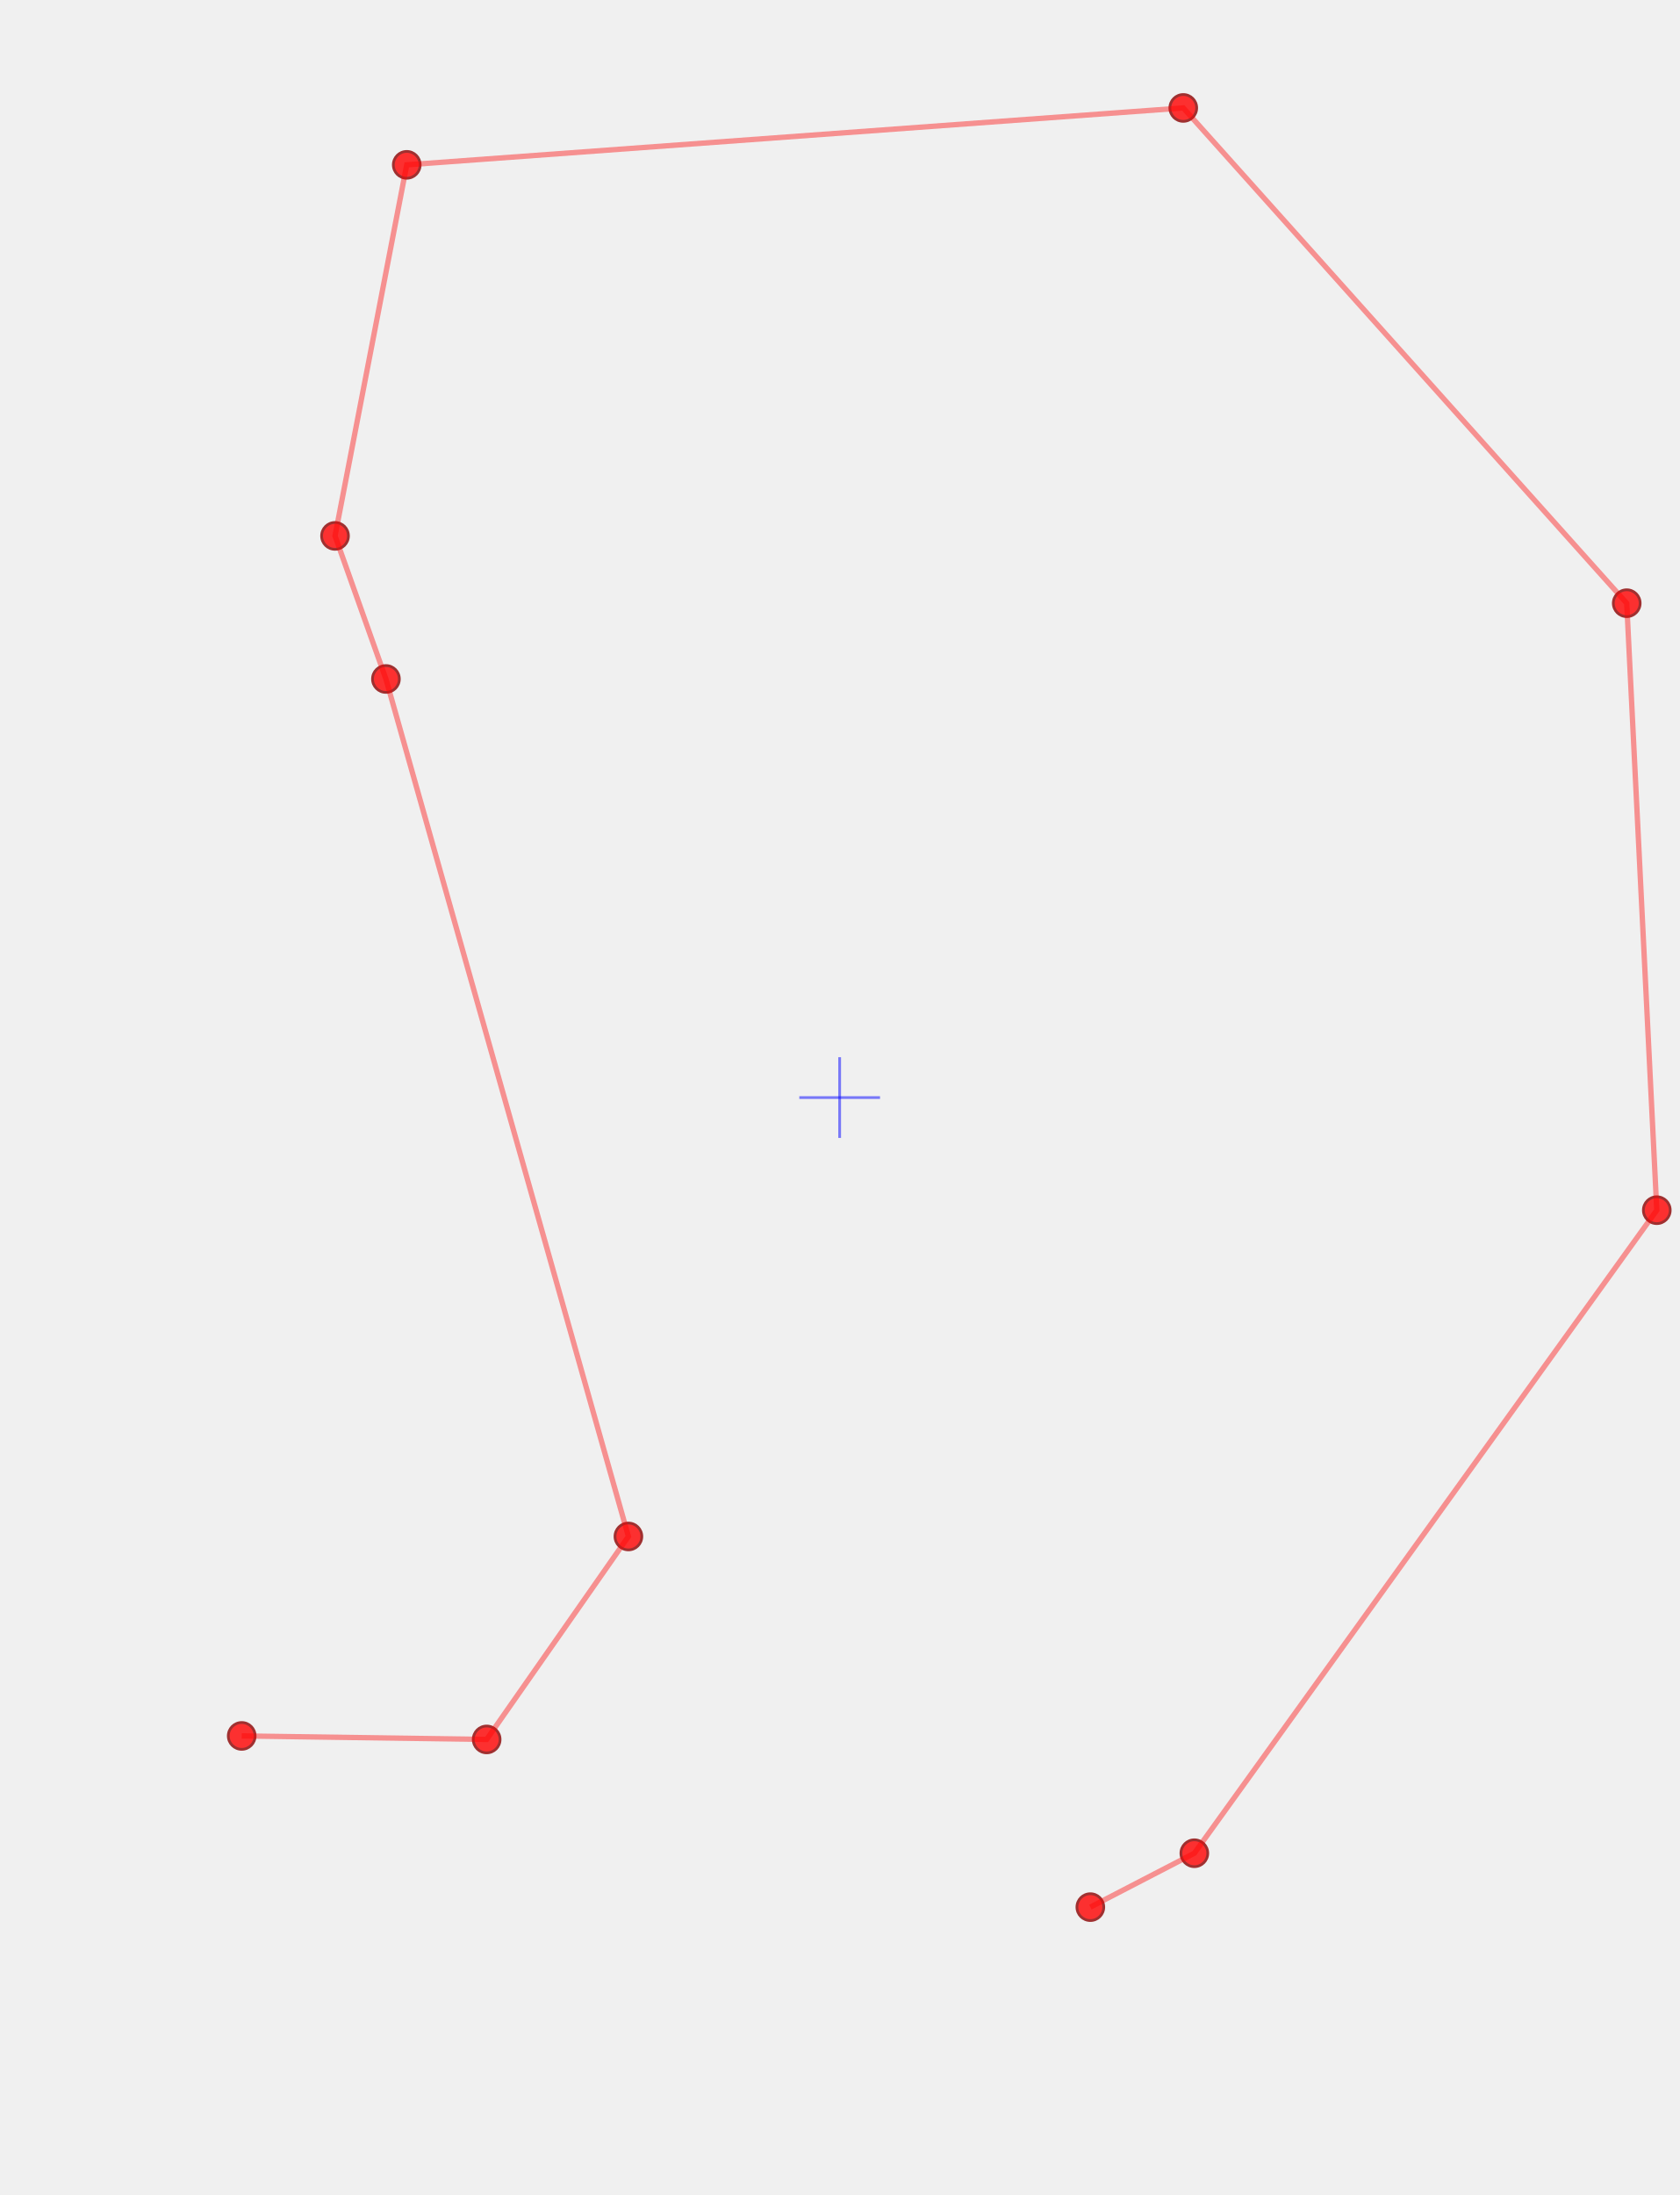
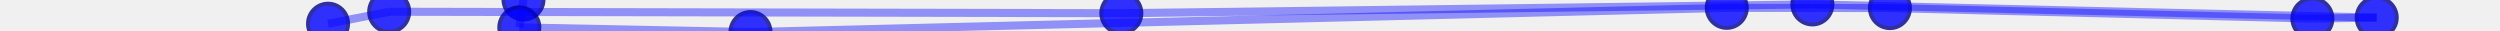
- <svg xmlns="http://www.w3.org/2000/svg" viewBox="-6.451 -8.430 12.901 16.859">
-   <rect x="-6.451" y="-8.43" width="12.901" height="16.859" fill="white" opacity="0" />
-   <circle cx="-4.594" cy="4.903" r="0.103" fill="red" stroke="darkred" stroke-width="0.021" opacity="0.8">
+ <svg xmlns="http://www.w3.org/2000/svg" viewBox="-5.110 -0.061 10.220 0.123">
+   <circle cx="-2.970" cy="-0.063" r="0.082" fill="blue" stroke="darkblue" stroke-width="0.016" opacity="0.8">
    </circle>
-   <circle cx="-2.712" cy="4.930" r="0.103" fill="red" stroke="darkred" stroke-width="0.021" opacity="0.8">
+   <circle cx="-2.987" cy="0.051" r="0.082" fill="blue" stroke="darkblue" stroke-width="0.016" opacity="0.8">
    </circle>
-   <circle cx="-1.623" cy="3.371" r="0.103" fill="red" stroke="darkred" stroke-width="0.021" opacity="0.8">
+   <circle cx="-2.042" cy="0.070" r="0.082" fill="blue" stroke="darkblue" stroke-width="0.016" opacity="0.8">
    </circle>
-   <circle cx="-3.486" cy="-3.215" r="0.103" fill="red" stroke="darkred" stroke-width="0.021" opacity="0.8">
+   <circle cx="1.949" cy="-0.029" r="0.082" fill="blue" stroke="darkblue" stroke-width="0.016" opacity="0.8">
    </circle>
-   <circle cx="-3.877" cy="-4.314" r="0.103" fill="red" stroke="darkred" stroke-width="0.021" opacity="0.8">
+   <circle cx="2.616" cy="-0.028" r="0.082" fill="blue" stroke="darkblue" stroke-width="0.016" opacity="0.8">
    </circle>
-   <circle cx="-3.326" cy="-7.164" r="0.103" fill="red" stroke="darkred" stroke-width="0.021" opacity="0.8">
+   <circle cx="4.343" cy="0.015" r="0.082" fill="blue" stroke="darkblue" stroke-width="0.016" opacity="0.8">
    </circle>
-   <circle cx="2.640" cy="-7.601" r="0.103" fill="red" stroke="darkred" stroke-width="0.021" opacity="0.8">
+   <circle cx="4.606" cy="0.011" r="0.082" fill="blue" stroke="darkblue" stroke-width="0.016" opacity="0.8">
    </circle>
-   <circle cx="6.047" cy="-3.797" r="0.103" fill="red" stroke="darkred" stroke-width="0.021" opacity="0.8">
+   <circle cx="2.299" cy="-0.043" r="0.082" fill="blue" stroke="darkblue" stroke-width="0.016" opacity="0.8">
    </circle>
-   <circle cx="6.278" cy="0.865" r="0.103" fill="red" stroke="darkred" stroke-width="0.021" opacity="0.8">
+   <circle cx="-0.526" cy="-0.007" r="0.082" fill="blue" stroke="darkblue" stroke-width="0.016" opacity="0.8">
    </circle>
-   <circle cx="2.725" cy="5.804" r="0.103" fill="red" stroke="darkred" stroke-width="0.021" opacity="0.8">
+   <circle cx="-3.519" cy="-0.013" r="0.082" fill="blue" stroke="darkblue" stroke-width="0.016" opacity="0.8">
    </circle>
-   <circle cx="1.926" cy="6.218" r="0.103" fill="red" stroke="darkred" stroke-width="0.021" opacity="0.8">
+   <circle cx="-3.769" cy="0.036" r="0.082" fill="blue" stroke="darkblue" stroke-width="0.016" opacity="0.8">
    </circle>
-   <polyline points="-4.594,4.903 -2.712,4.930 -1.623,3.371 -3.486,-3.215 -3.877,-4.314 -3.326,-7.164 2.640,-7.601 6.047,-3.797 6.278,0.865 2.725,5.804 1.926,6.218" fill="none" stroke="red" stroke-width="0.041" opacity="0.4" />
-   <line x1="-0.31" y1="0" x2="0.31" y2="0" stroke="blue" stroke-width="0.021" opacity="0.5" />
-   <line x1="0" y1="-0.31" x2="0" y2="0.31" stroke="blue" stroke-width="0.021" opacity="0.5" />
+   <line x1="-2.970" y1="-0.063" x2="-2.987" y2="0.051" stroke="blue" stroke-width="0.033" opacity="0.4" />
+   <line x1="-2.987" y1="0.051" x2="-2.042" y2="0.070" stroke="blue" stroke-width="0.033" opacity="0.4" />
+   <line x1="-2.042" y1="0.070" x2="1.949" y2="-0.029" stroke="blue" stroke-width="0.033" opacity="0.4" />
+   <line x1="1.949" y1="-0.029" x2="2.616" y2="-0.028" stroke="blue" stroke-width="0.033" opacity="0.4" />
+   <line x1="2.616" y1="-0.028" x2="4.343" y2="0.015" stroke="blue" stroke-width="0.033" opacity="0.4" />
+   <line x1="4.343" y1="0.015" x2="4.606" y2="0.011" stroke="blue" stroke-width="0.033" opacity="0.4" />
+   <line x1="4.606" y1="0.011" x2="2.299" y2="-0.043" stroke="blue" stroke-width="0.033" opacity="0.4" />
+   <line x1="2.299" y1="-0.043" x2="-0.526" y2="-0.007" stroke="blue" stroke-width="0.033" opacity="0.4" />
+   <line x1="-0.526" y1="-0.007" x2="-3.519" y2="-0.013" stroke="blue" stroke-width="0.033" opacity="0.4" />
+   <line x1="-3.519" y1="-0.013" x2="-3.769" y2="0.036" stroke="blue" stroke-width="0.033" opacity="0.4" />
</svg>
